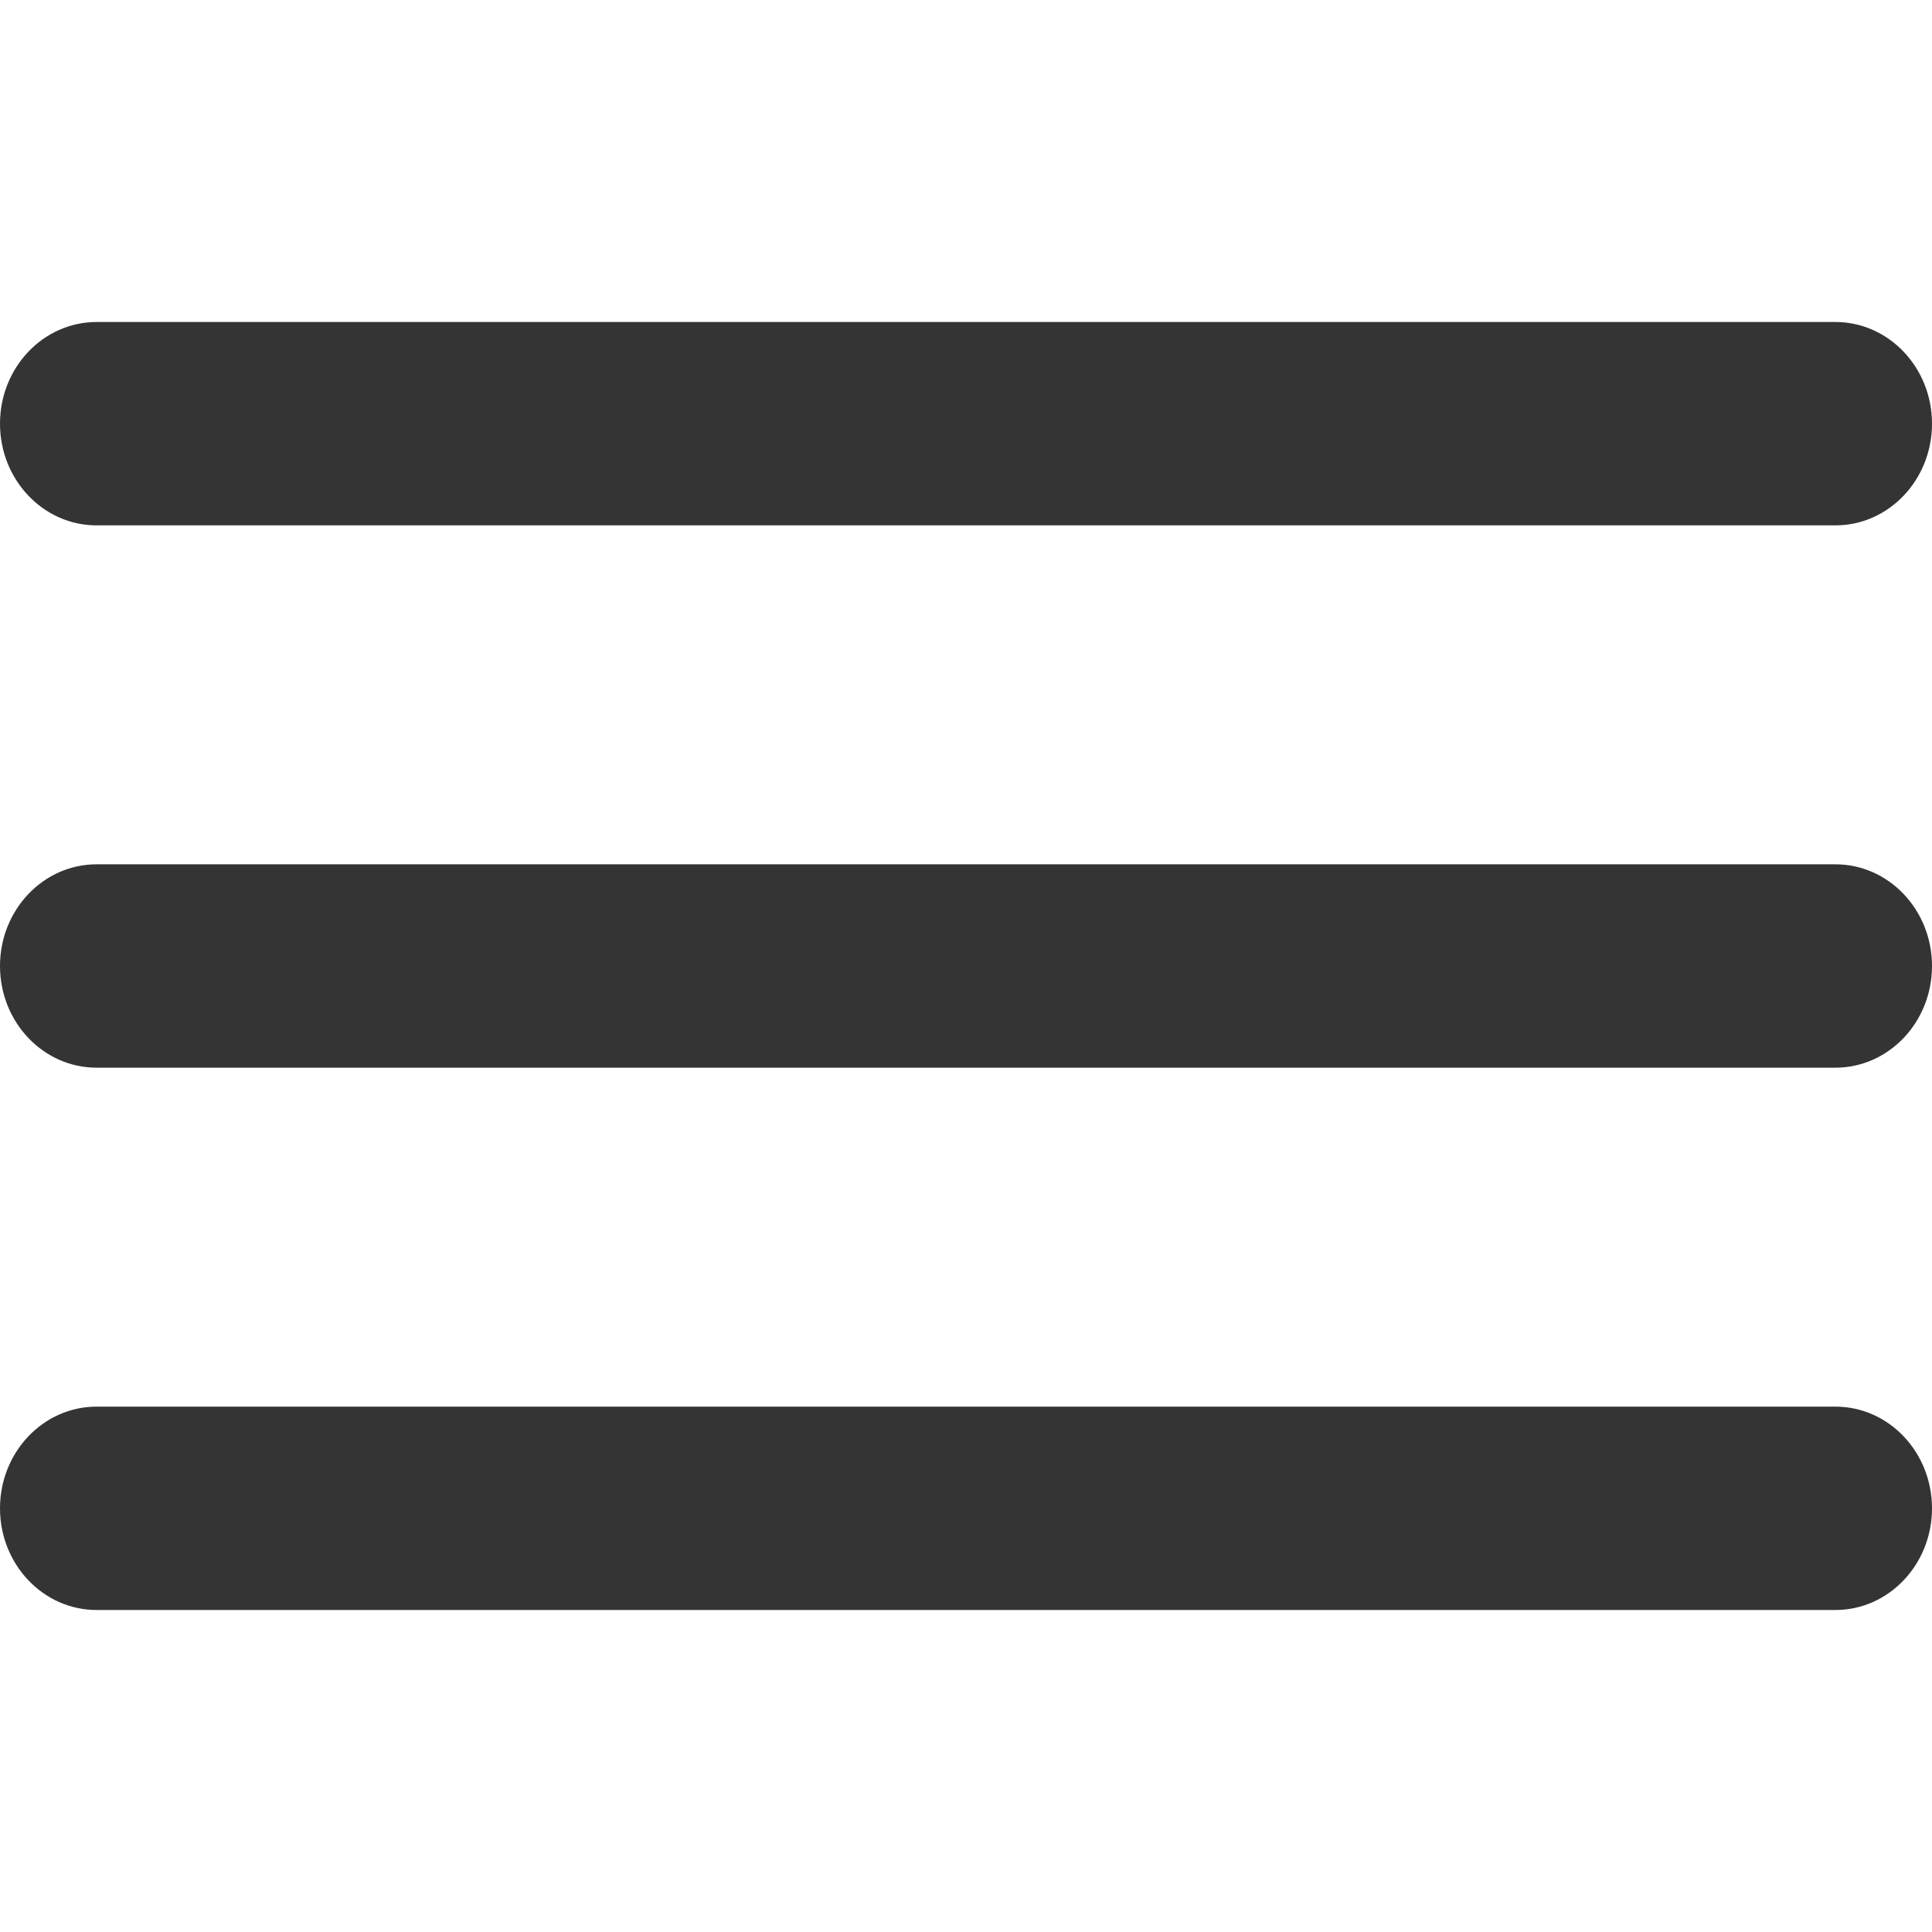
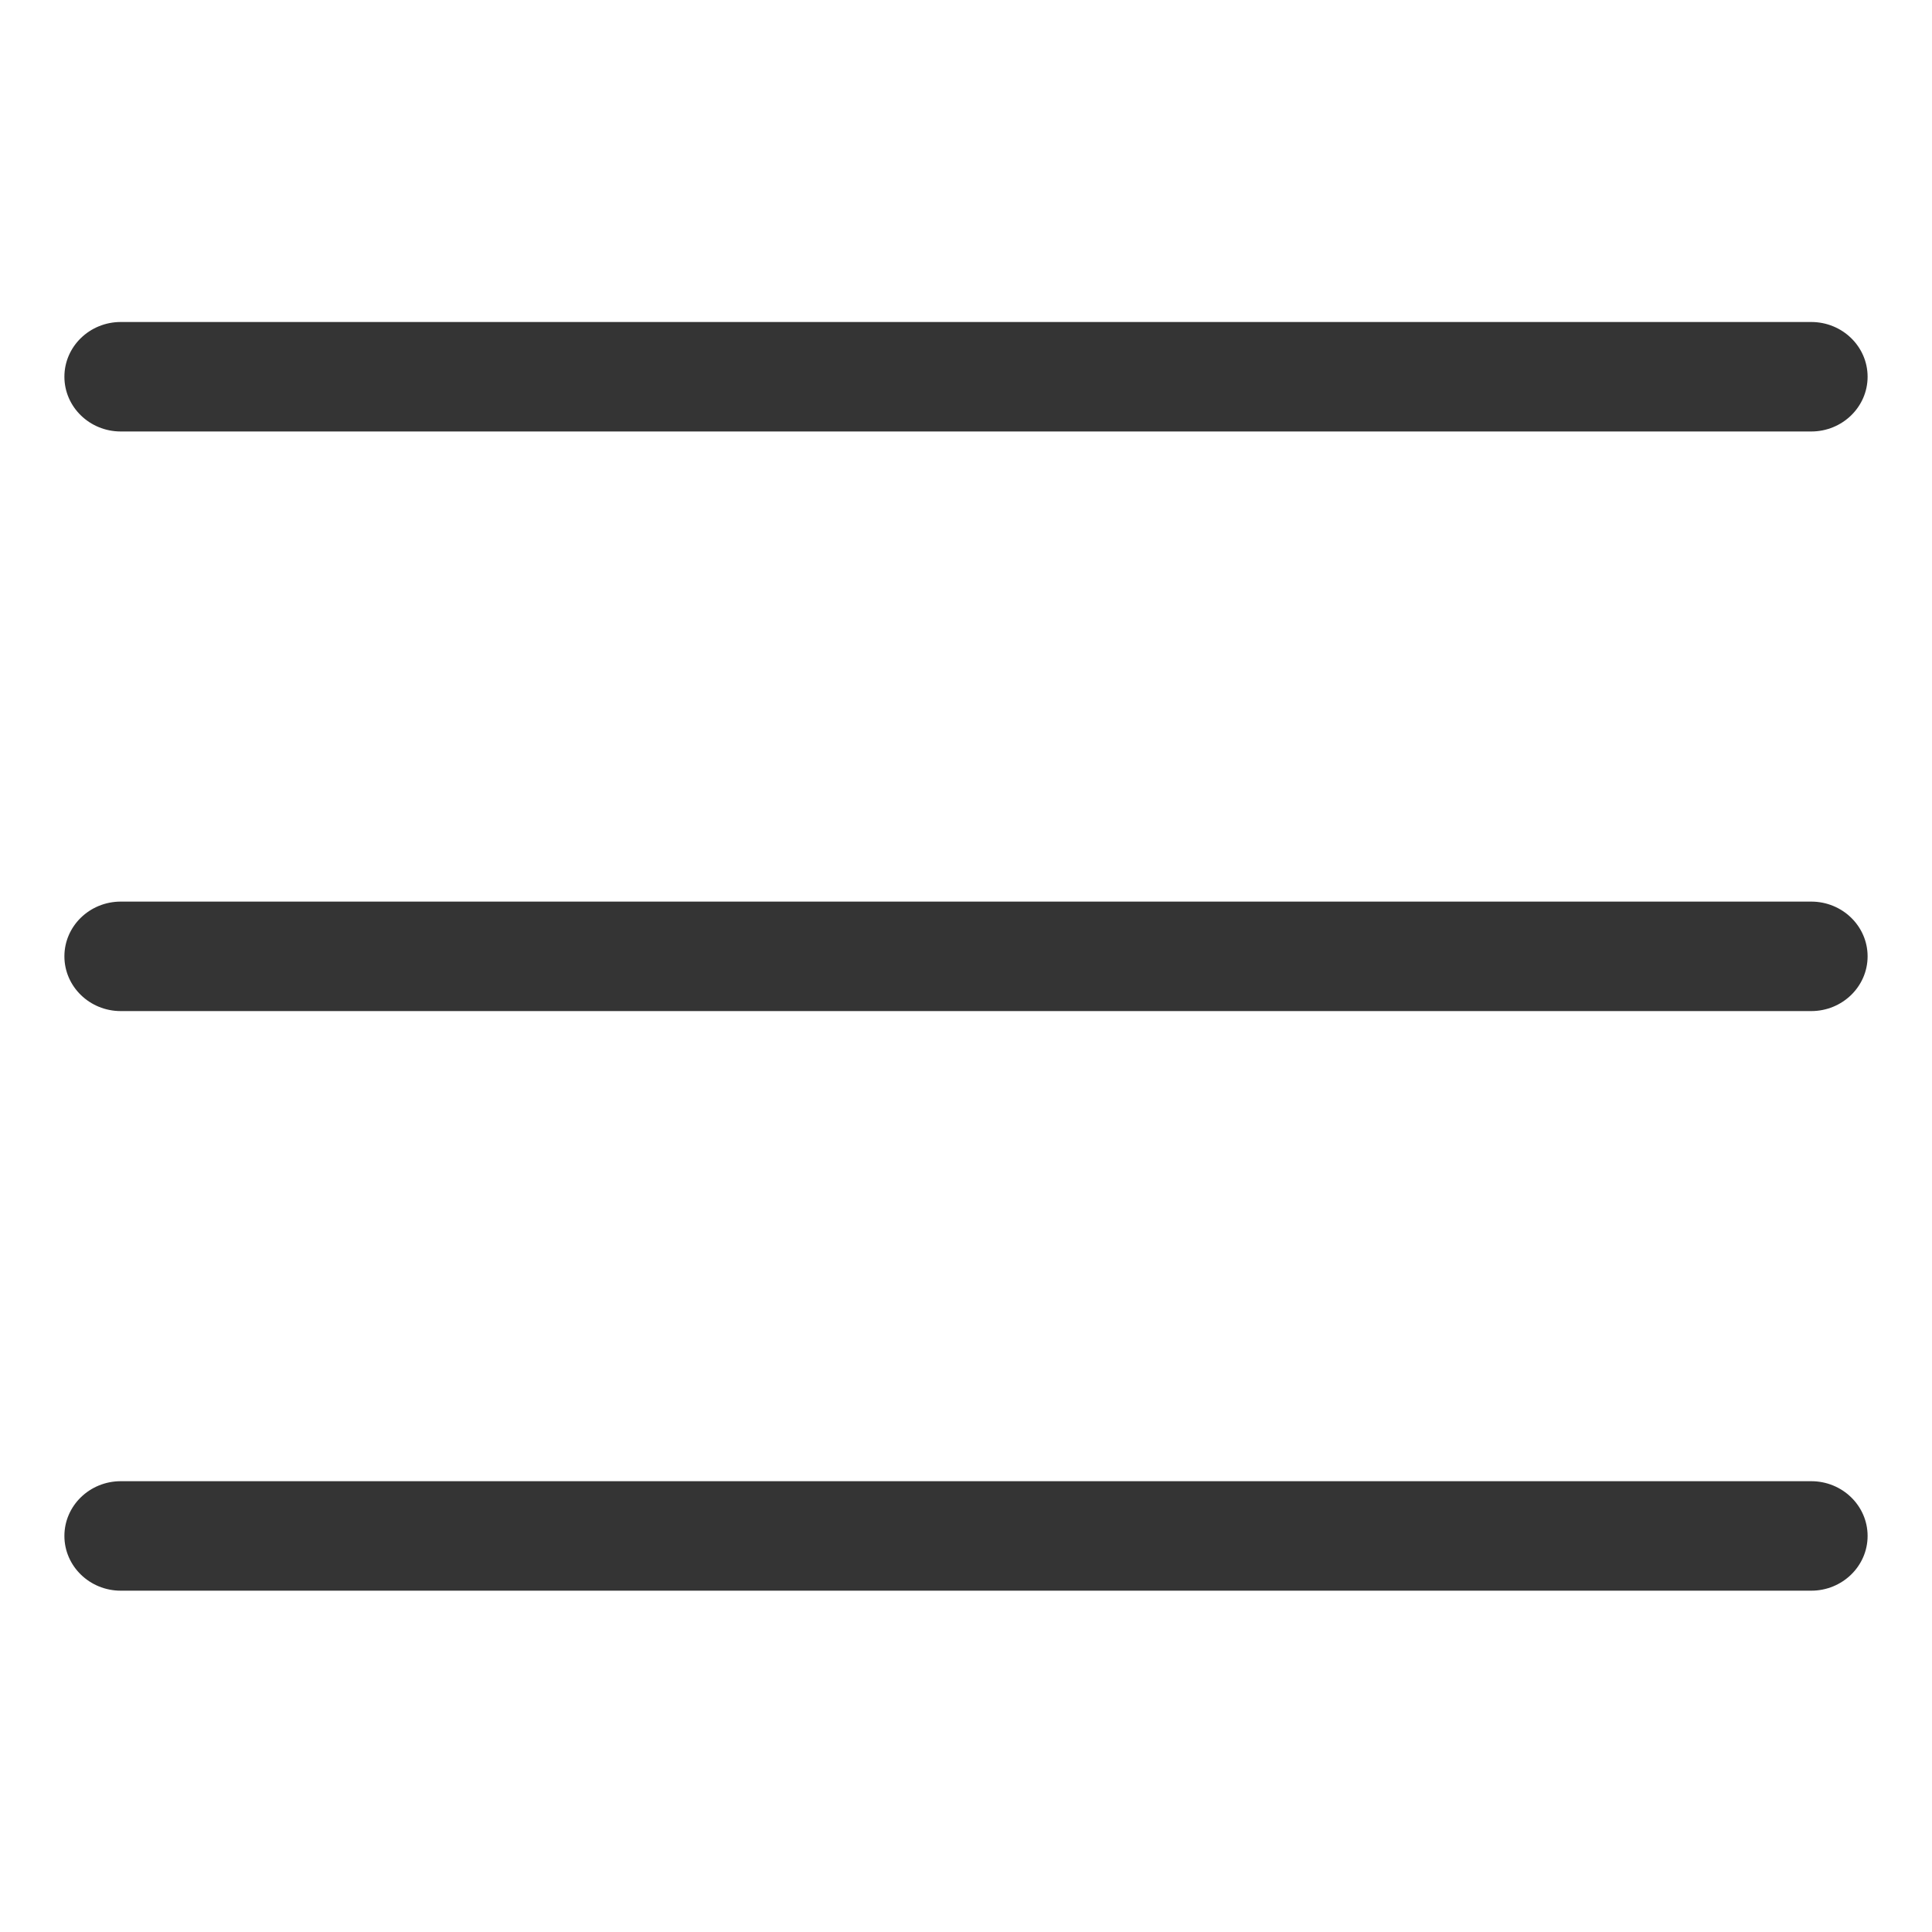
<svg xmlns="http://www.w3.org/2000/svg" width="30" height="30" viewBox="0 0 30 30" fill="none">
-   <path d="M0 6.579C0 5.707 0.672 5 1.5 5H28.5C29.328 5 30 5.707 30 6.579C30 7.451 29.328 8.158 28.5 8.158H1.5C0.672 8.158 0 7.451 0 6.579Z" fill="#343434" />
-   <path d="M0 15C0 14.128 0.672 13.421 1.5 13.421H28.5C29.328 13.421 30 14.128 30 15C30 15.872 29.328 16.579 28.5 16.579H1.5C0.672 16.579 0 15.872 0 15Z" fill="#343434" />
-   <path d="M1.5 21.842C0.672 21.842 0 22.549 0 23.421C0 24.293 0.672 25 1.5 25H28.5C29.328 25 30 24.293 30 23.421C30 22.549 29.328 21.842 28.5 21.842H1.5Z" fill="#343434" />
+   <path d="M28.125 6.7H1.875C1.392 6.7 1 6.319 1 5.85C1 5.381 1.392 5 1.875 5H28.125C28.608 5 29 5.381 29 5.85C29 6.319 28.608 6.7 28.125 6.7Z" fill="#343434" />
+   <path d="M28.125 15.7H1.875C1.392 15.7 1 15.319 1 14.85C1 14.381 1.392 14 1.875 14H28.125C28.608 14 29 14.381 29 14.85C29 15.319 28.608 15.7 28.125 15.7Z" fill="#343434" />
+   <path d="M28.125 24.7H1.875C1.392 24.7 1 24.319 1 23.85C1 23.381 1.392 23 1.875 23H28.125C28.608 23 29 23.381 29 23.85C29 24.319 28.608 24.7 28.125 24.7Z" fill="#343434" />
</svg>
